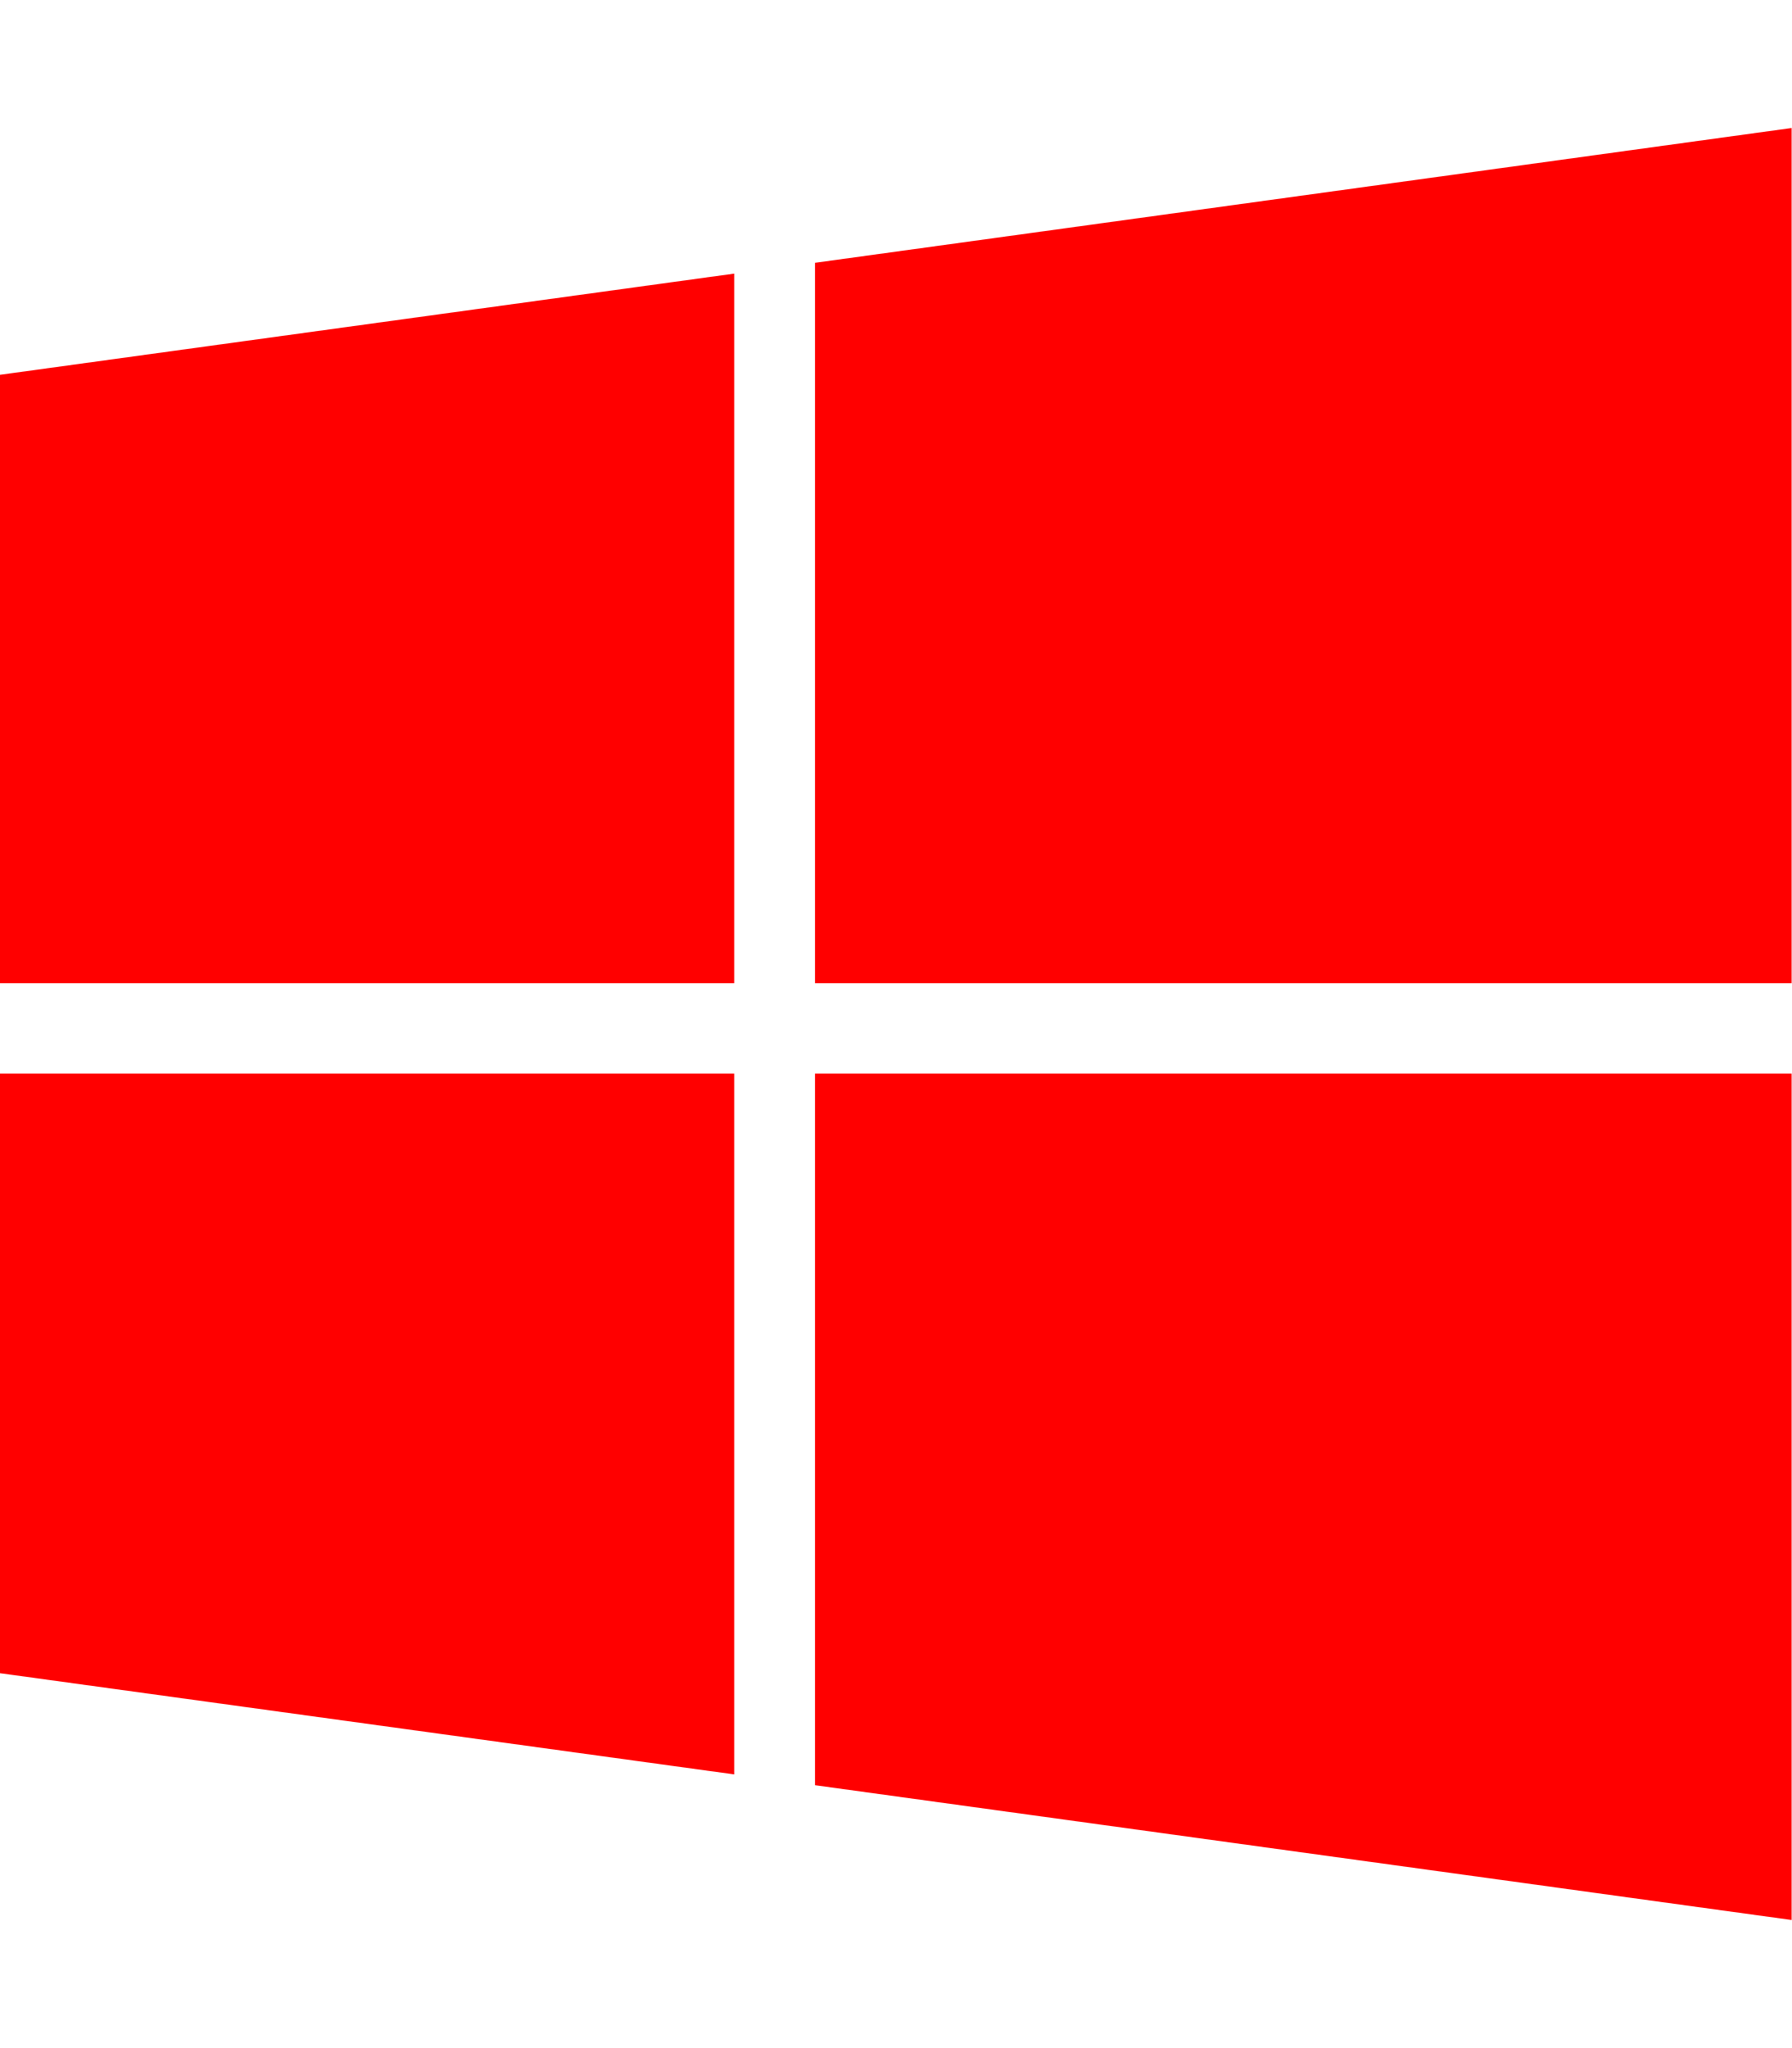
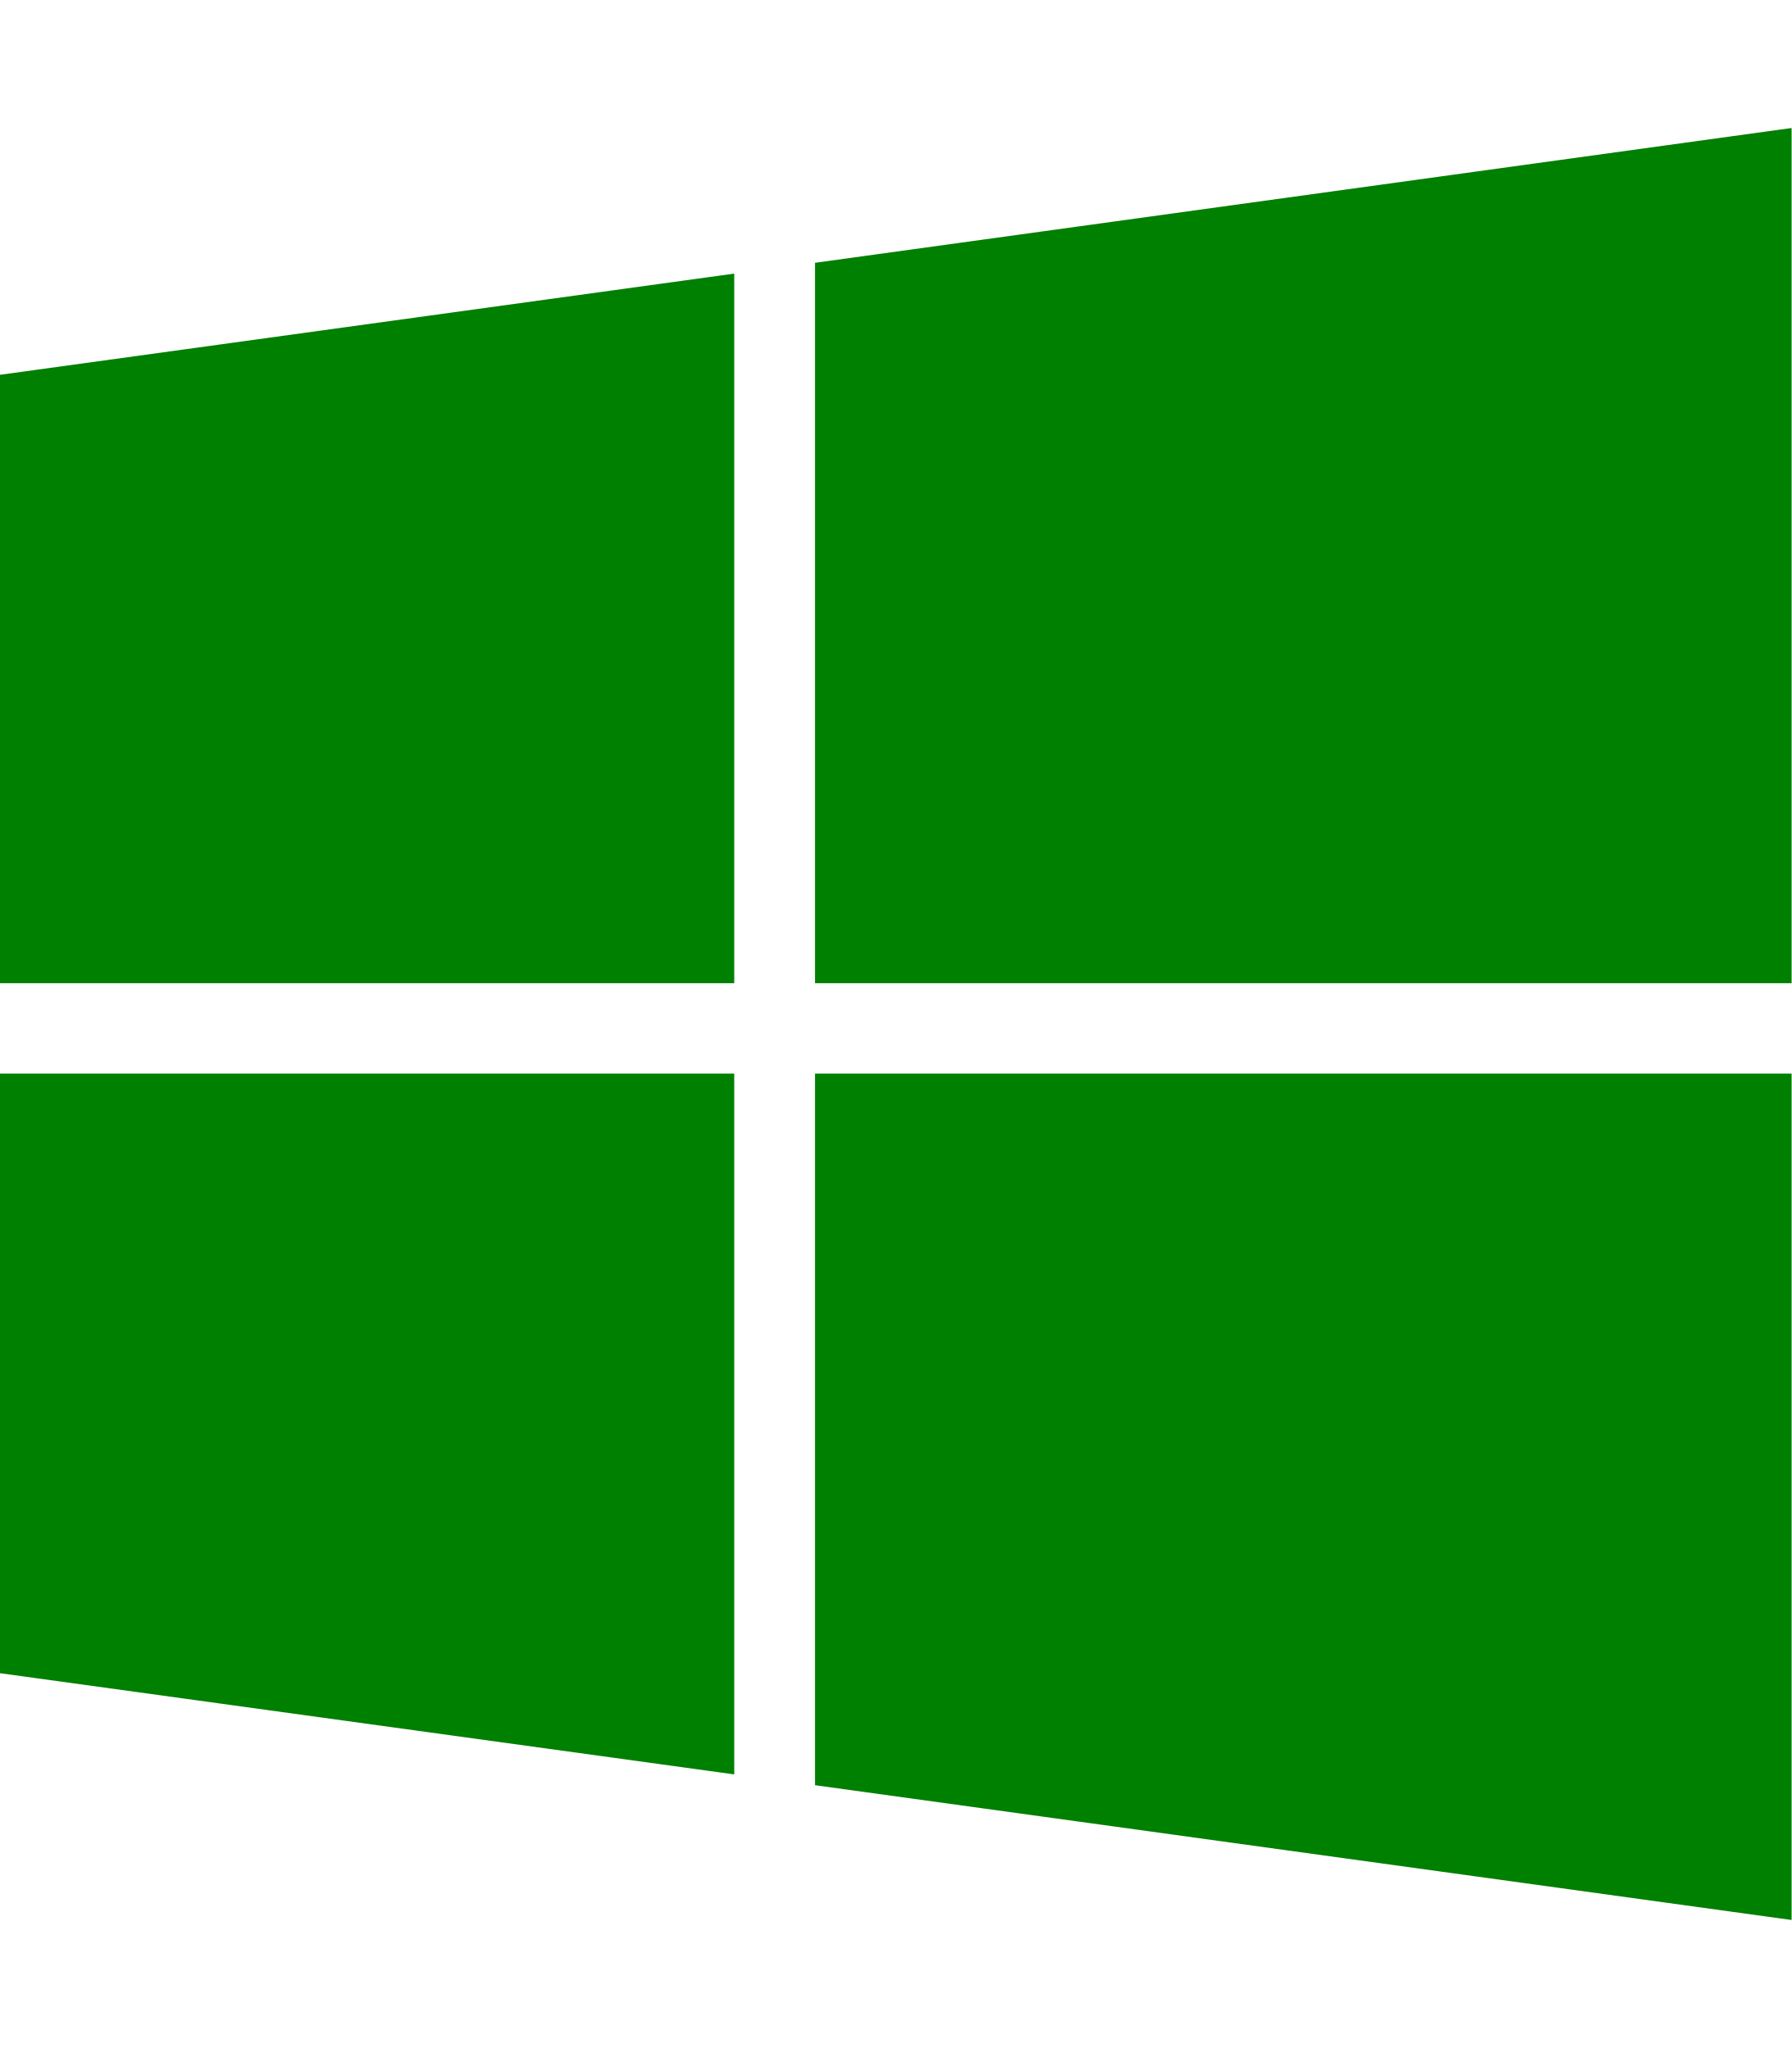
<svg xmlns="http://www.w3.org/2000/svg" viewBox="0 0 448 512">
-   <path d="M0 93.7l183.6-25.3v177.4H0V93.7zm0 324.6l183.6 25.3V268.4H0v149.9zm203.8 28L448 480V268.4H203.8v177.9zm0-380.6v180.1H448V32L203.8 65.7z" fill="red" />
+   <path d="M0 93.7l183.6-25.3v177.4H0V93.7zm0 324.6l183.6 25.3V268.4H0v149.9zm203.8 28L448 480V268.4H203.8v177.9zm0-380.6v180.1H448V32L203.8 65.7z" fill="green" />
</svg>
